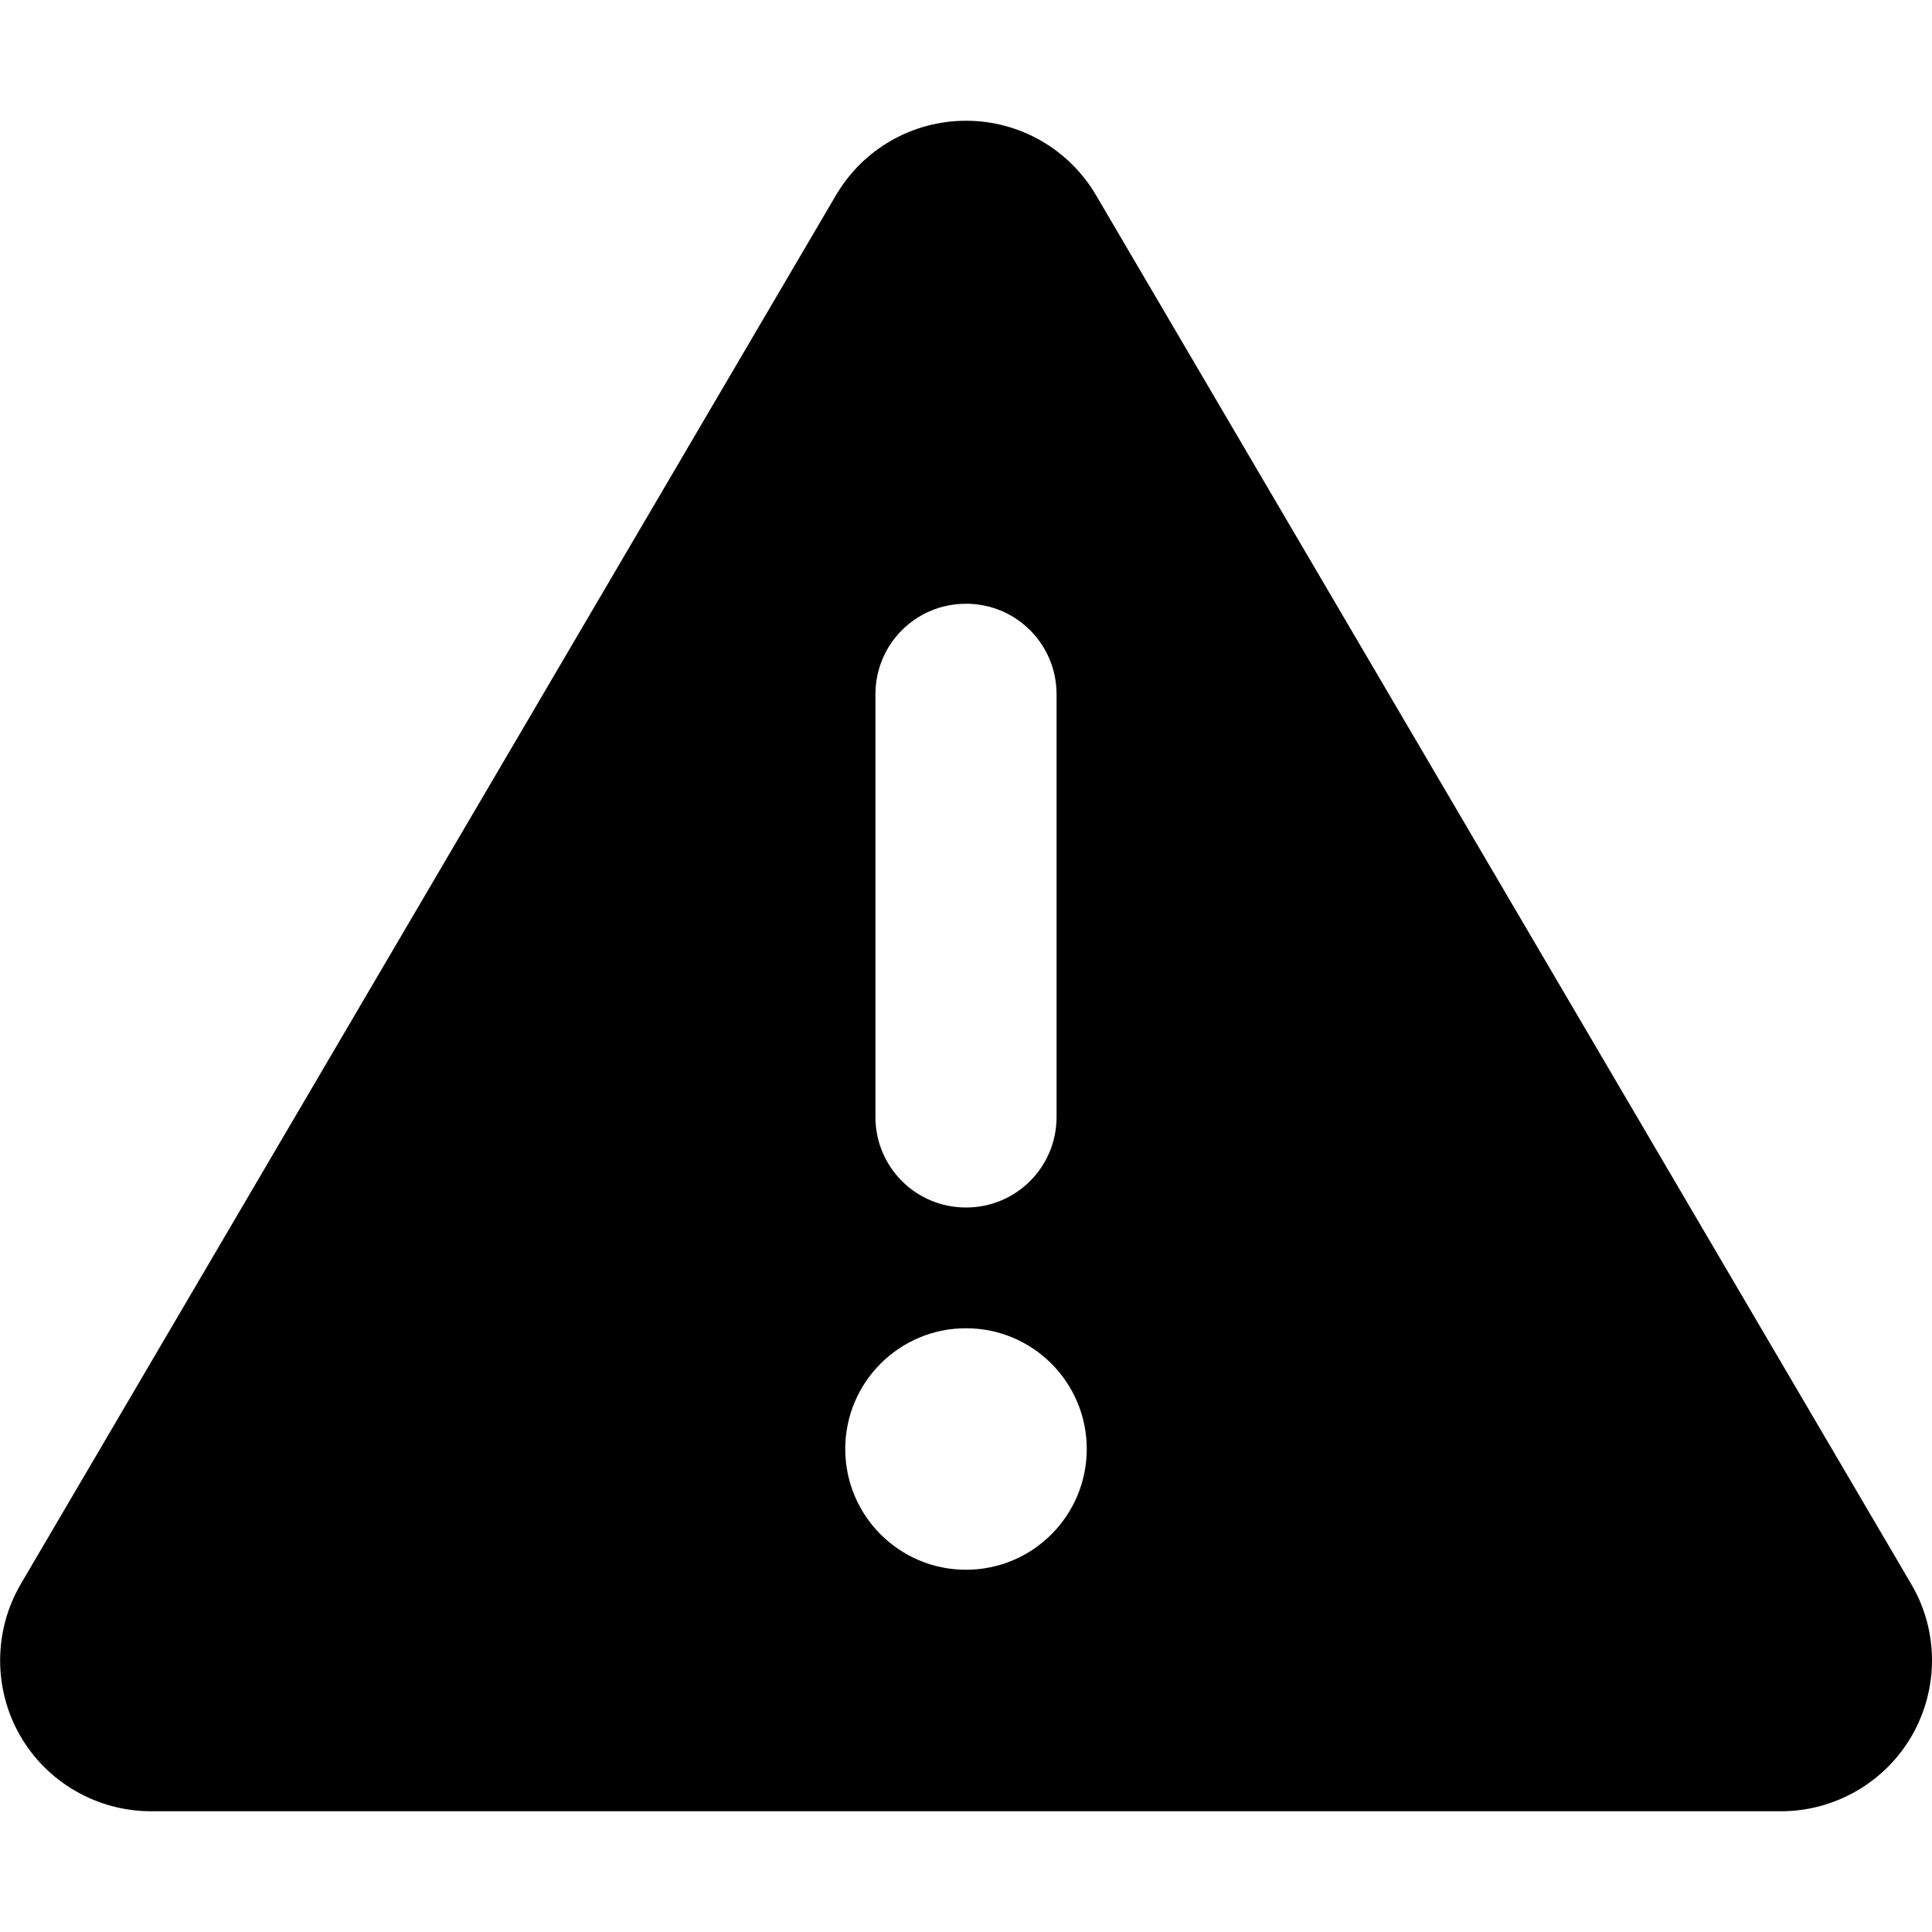
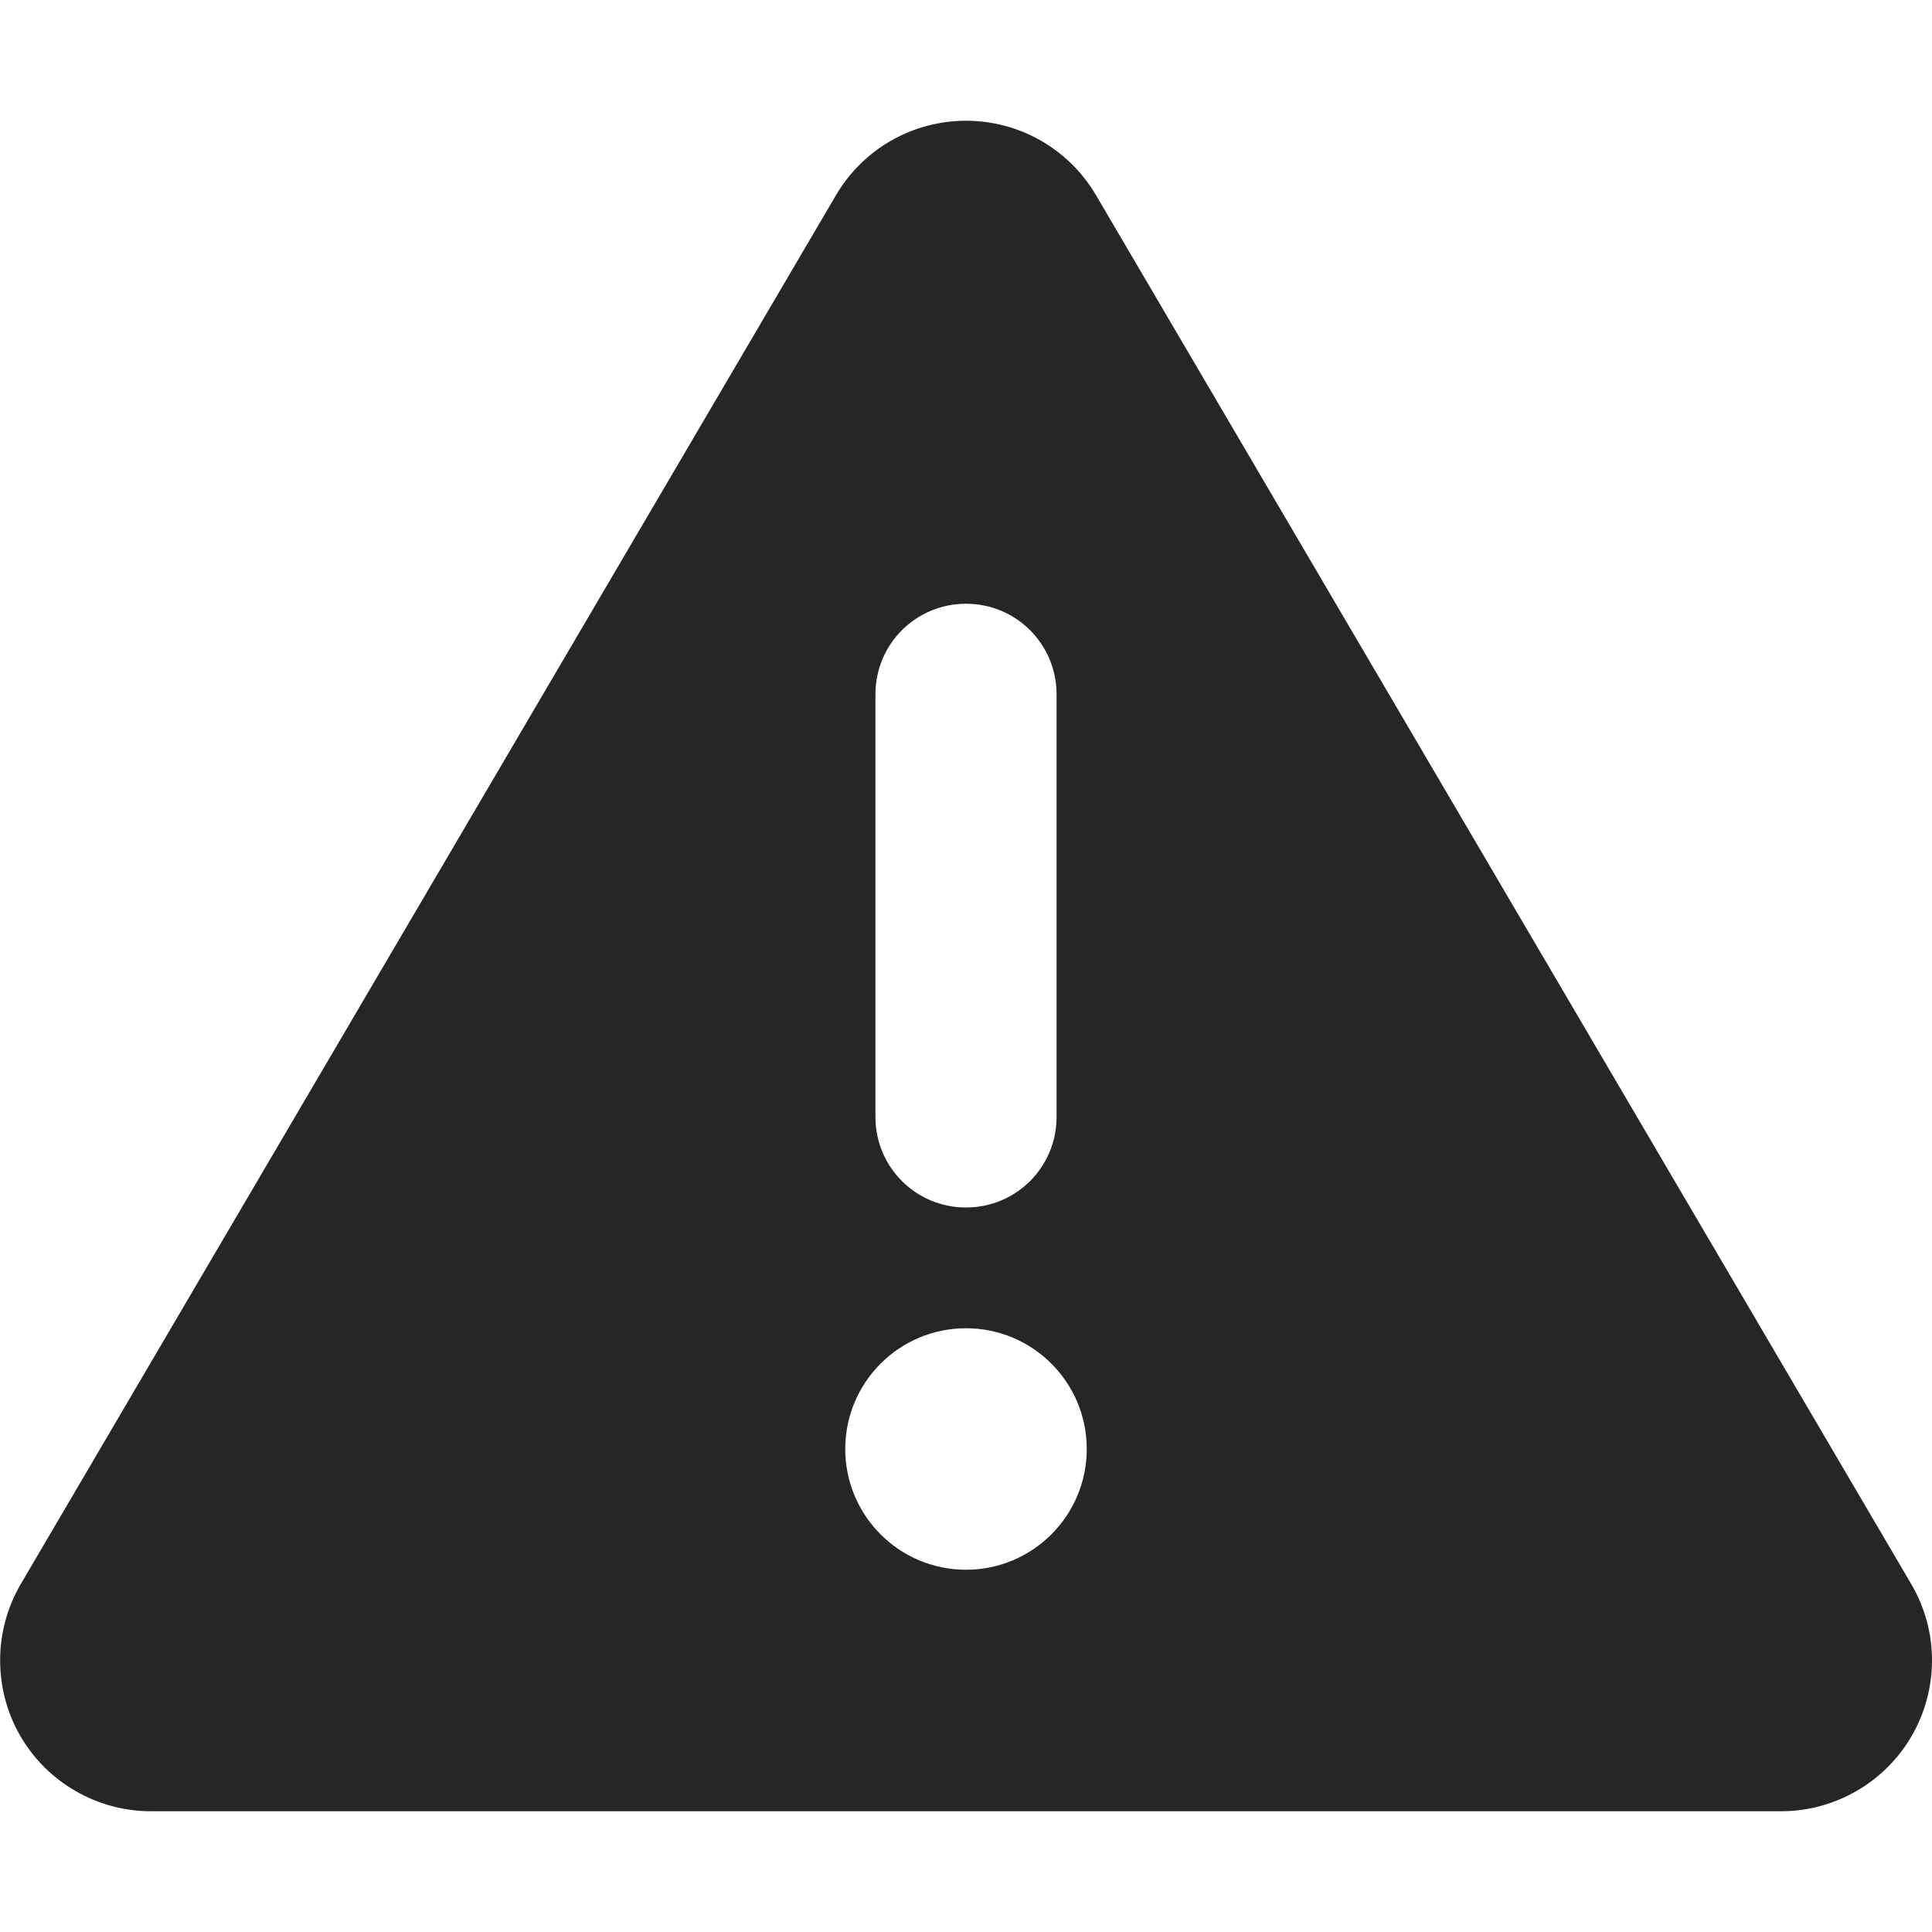
<svg xmlns="http://www.w3.org/2000/svg" height="1em" viewBox="0 0 512 512" fill="none">
-   <path d="M256 32c14.2 0 27.3 7.5 34.5 19.8l216 368c7.3 12.4 7.3 27.7 .2 40.1S486.3 480 472 480H40c-14.3 0-27.6-7.7-34.7-20.1s-7-27.8 .2-40.1l216-368C228.7 39.5 241.8 32 256 32zm0 128c-13.3 0-24 10.7-24 24V296c0 13.3 10.7 24 24 24s24-10.7 24-24V184c0-13.3-10.7-24-24-24zm32 224a32 32 0 1 0 -64 0 32 32 0 1 0 64 0z" fill="#000" />
+   <path d="M256 32c14.2 0 27.3 7.5 34.5 19.8l216 368c7.3 12.4 7.3 27.7 .2 40.1S486.3 480 472 480H40c-14.3 0-27.6-7.7-34.7-20.1s-7-27.8 .2-40.1l216-368C228.7 39.5 241.8 32 256 32zm0 128c-13.3 0-24 10.7-24 24V296c0 13.3 10.7 24 24 24s24-10.7 24-24V184c0-13.3-10.7-24-24-24zm32 224a32 32 0 1 0 -64 0 32 32 0 1 0 64 0z" fill="#262626" />
  <defs>
    <clipPath id="clip0_544_17803">
-       <rect width="20" height="20" fill="#000" />
+       <rect width="20" height="20" fill="#262626" />
    </clipPath>
  </defs>
</svg>
